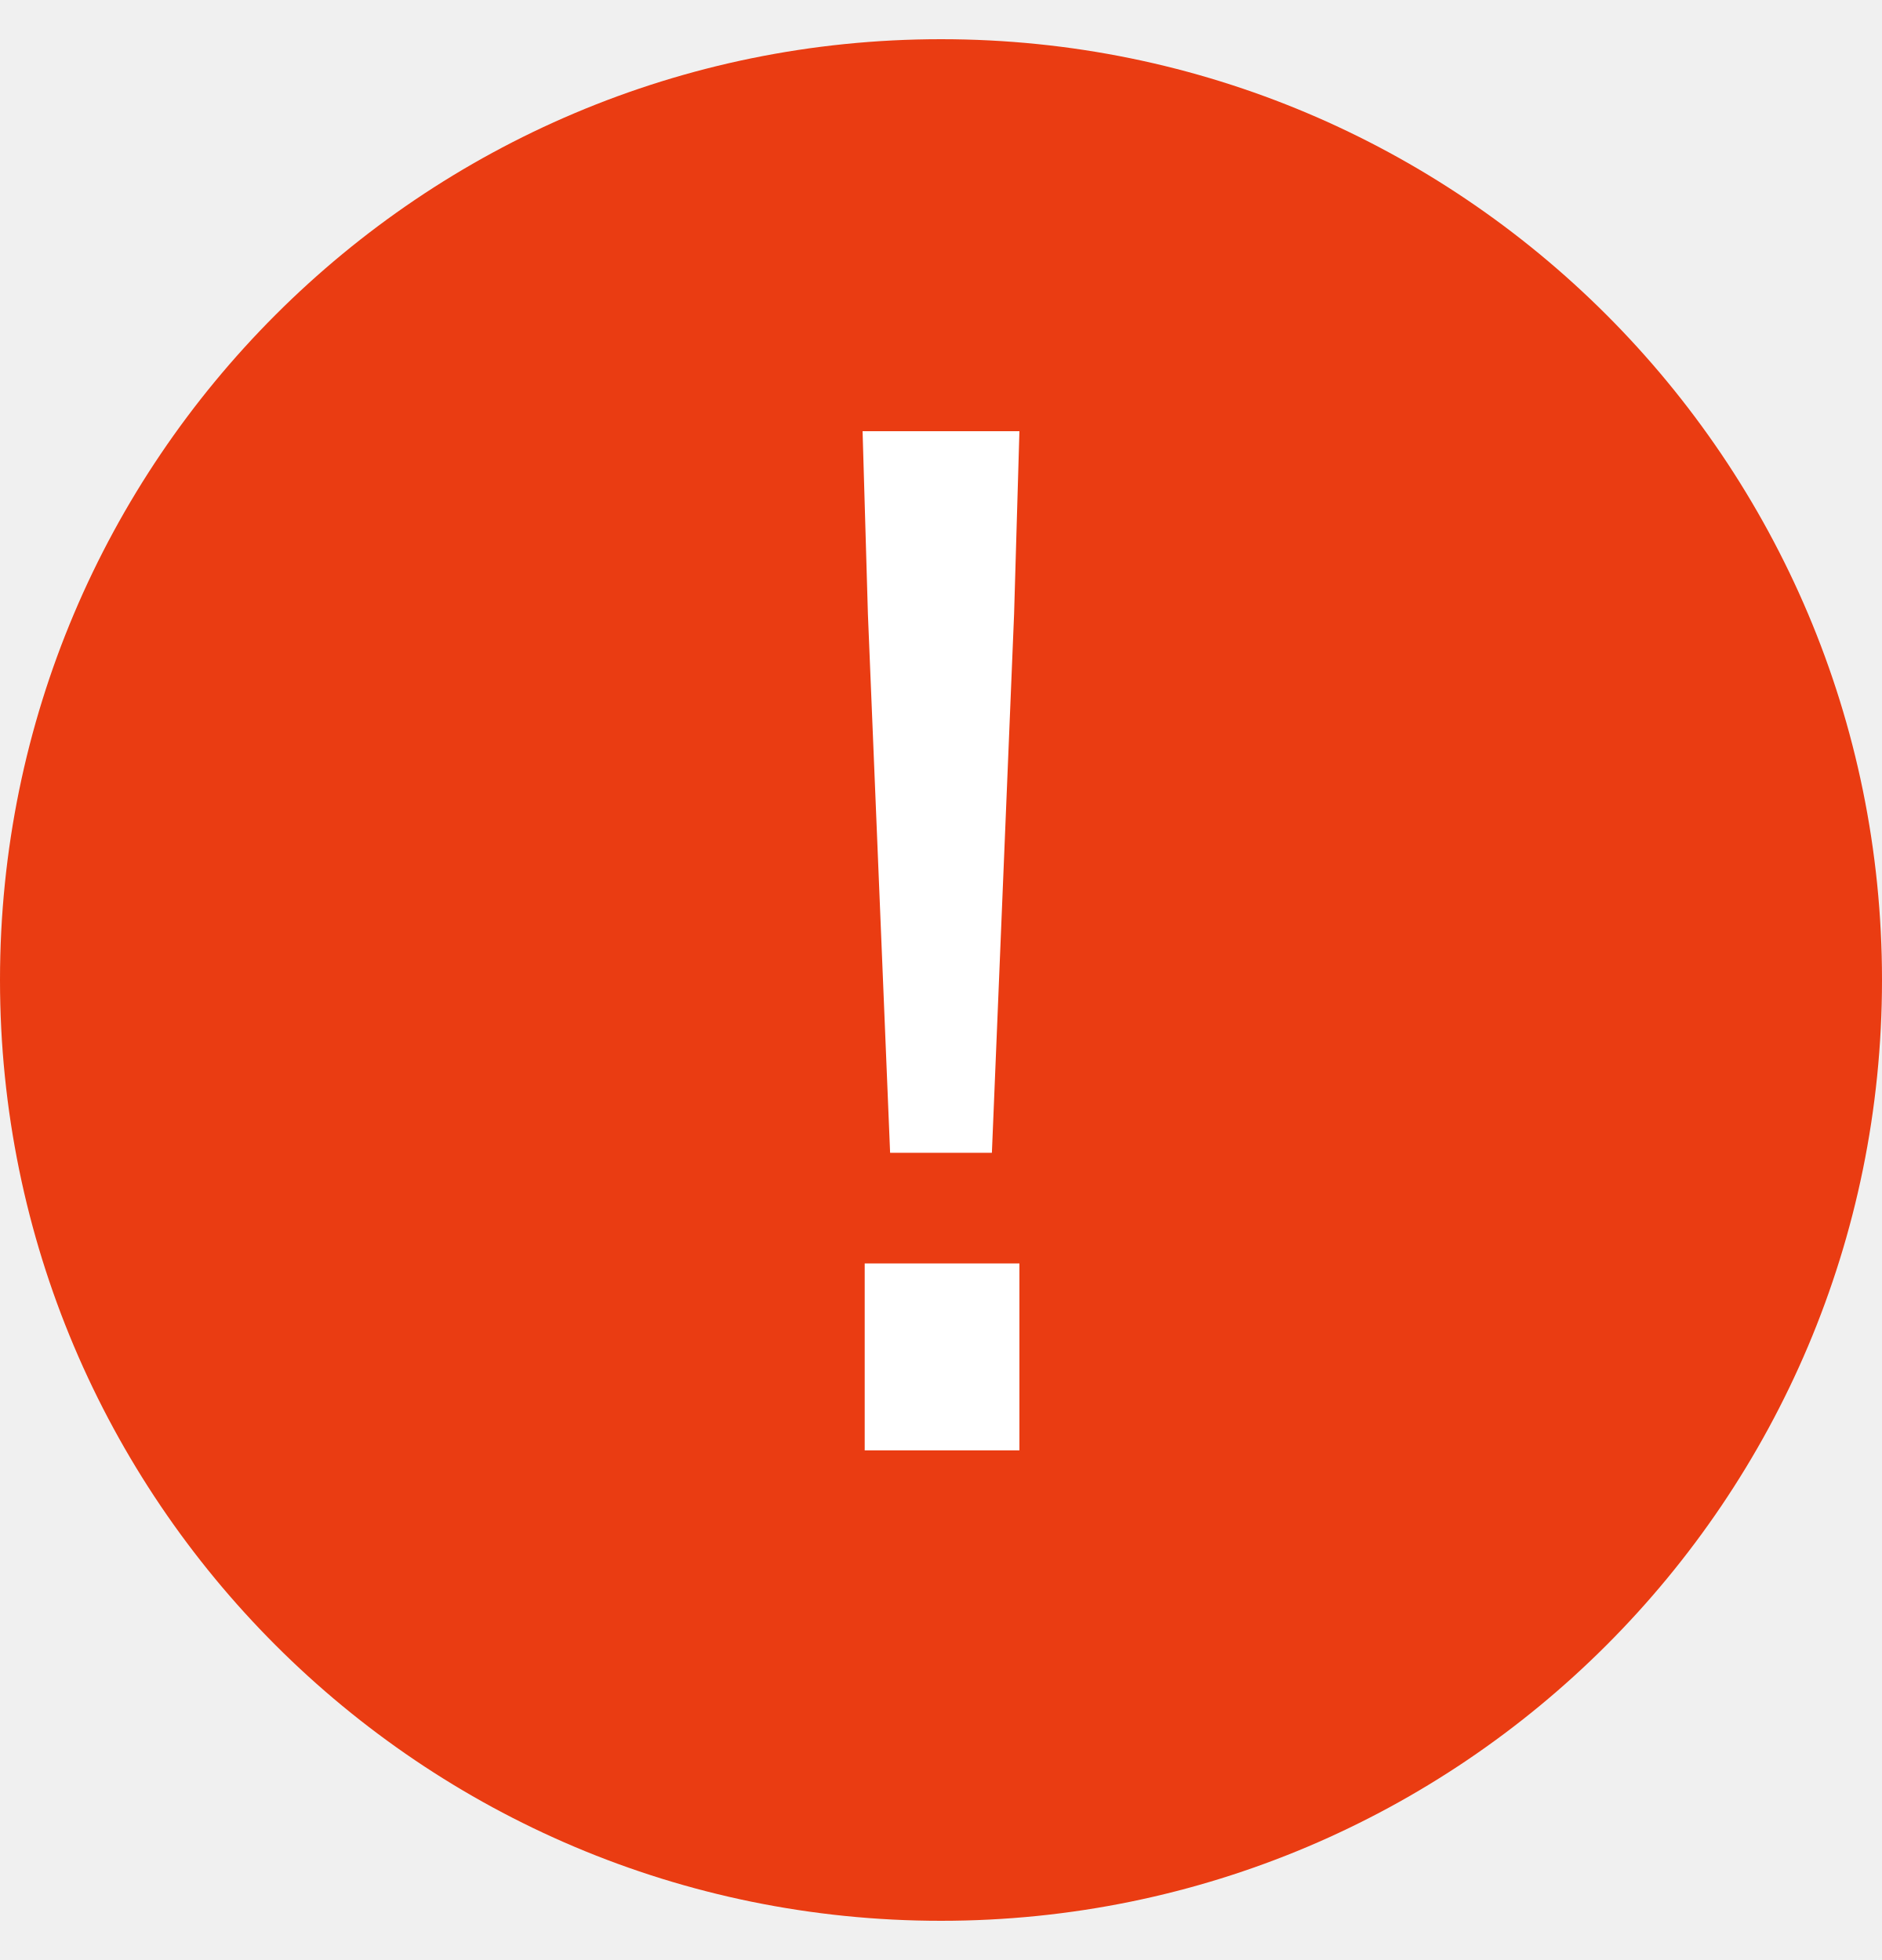
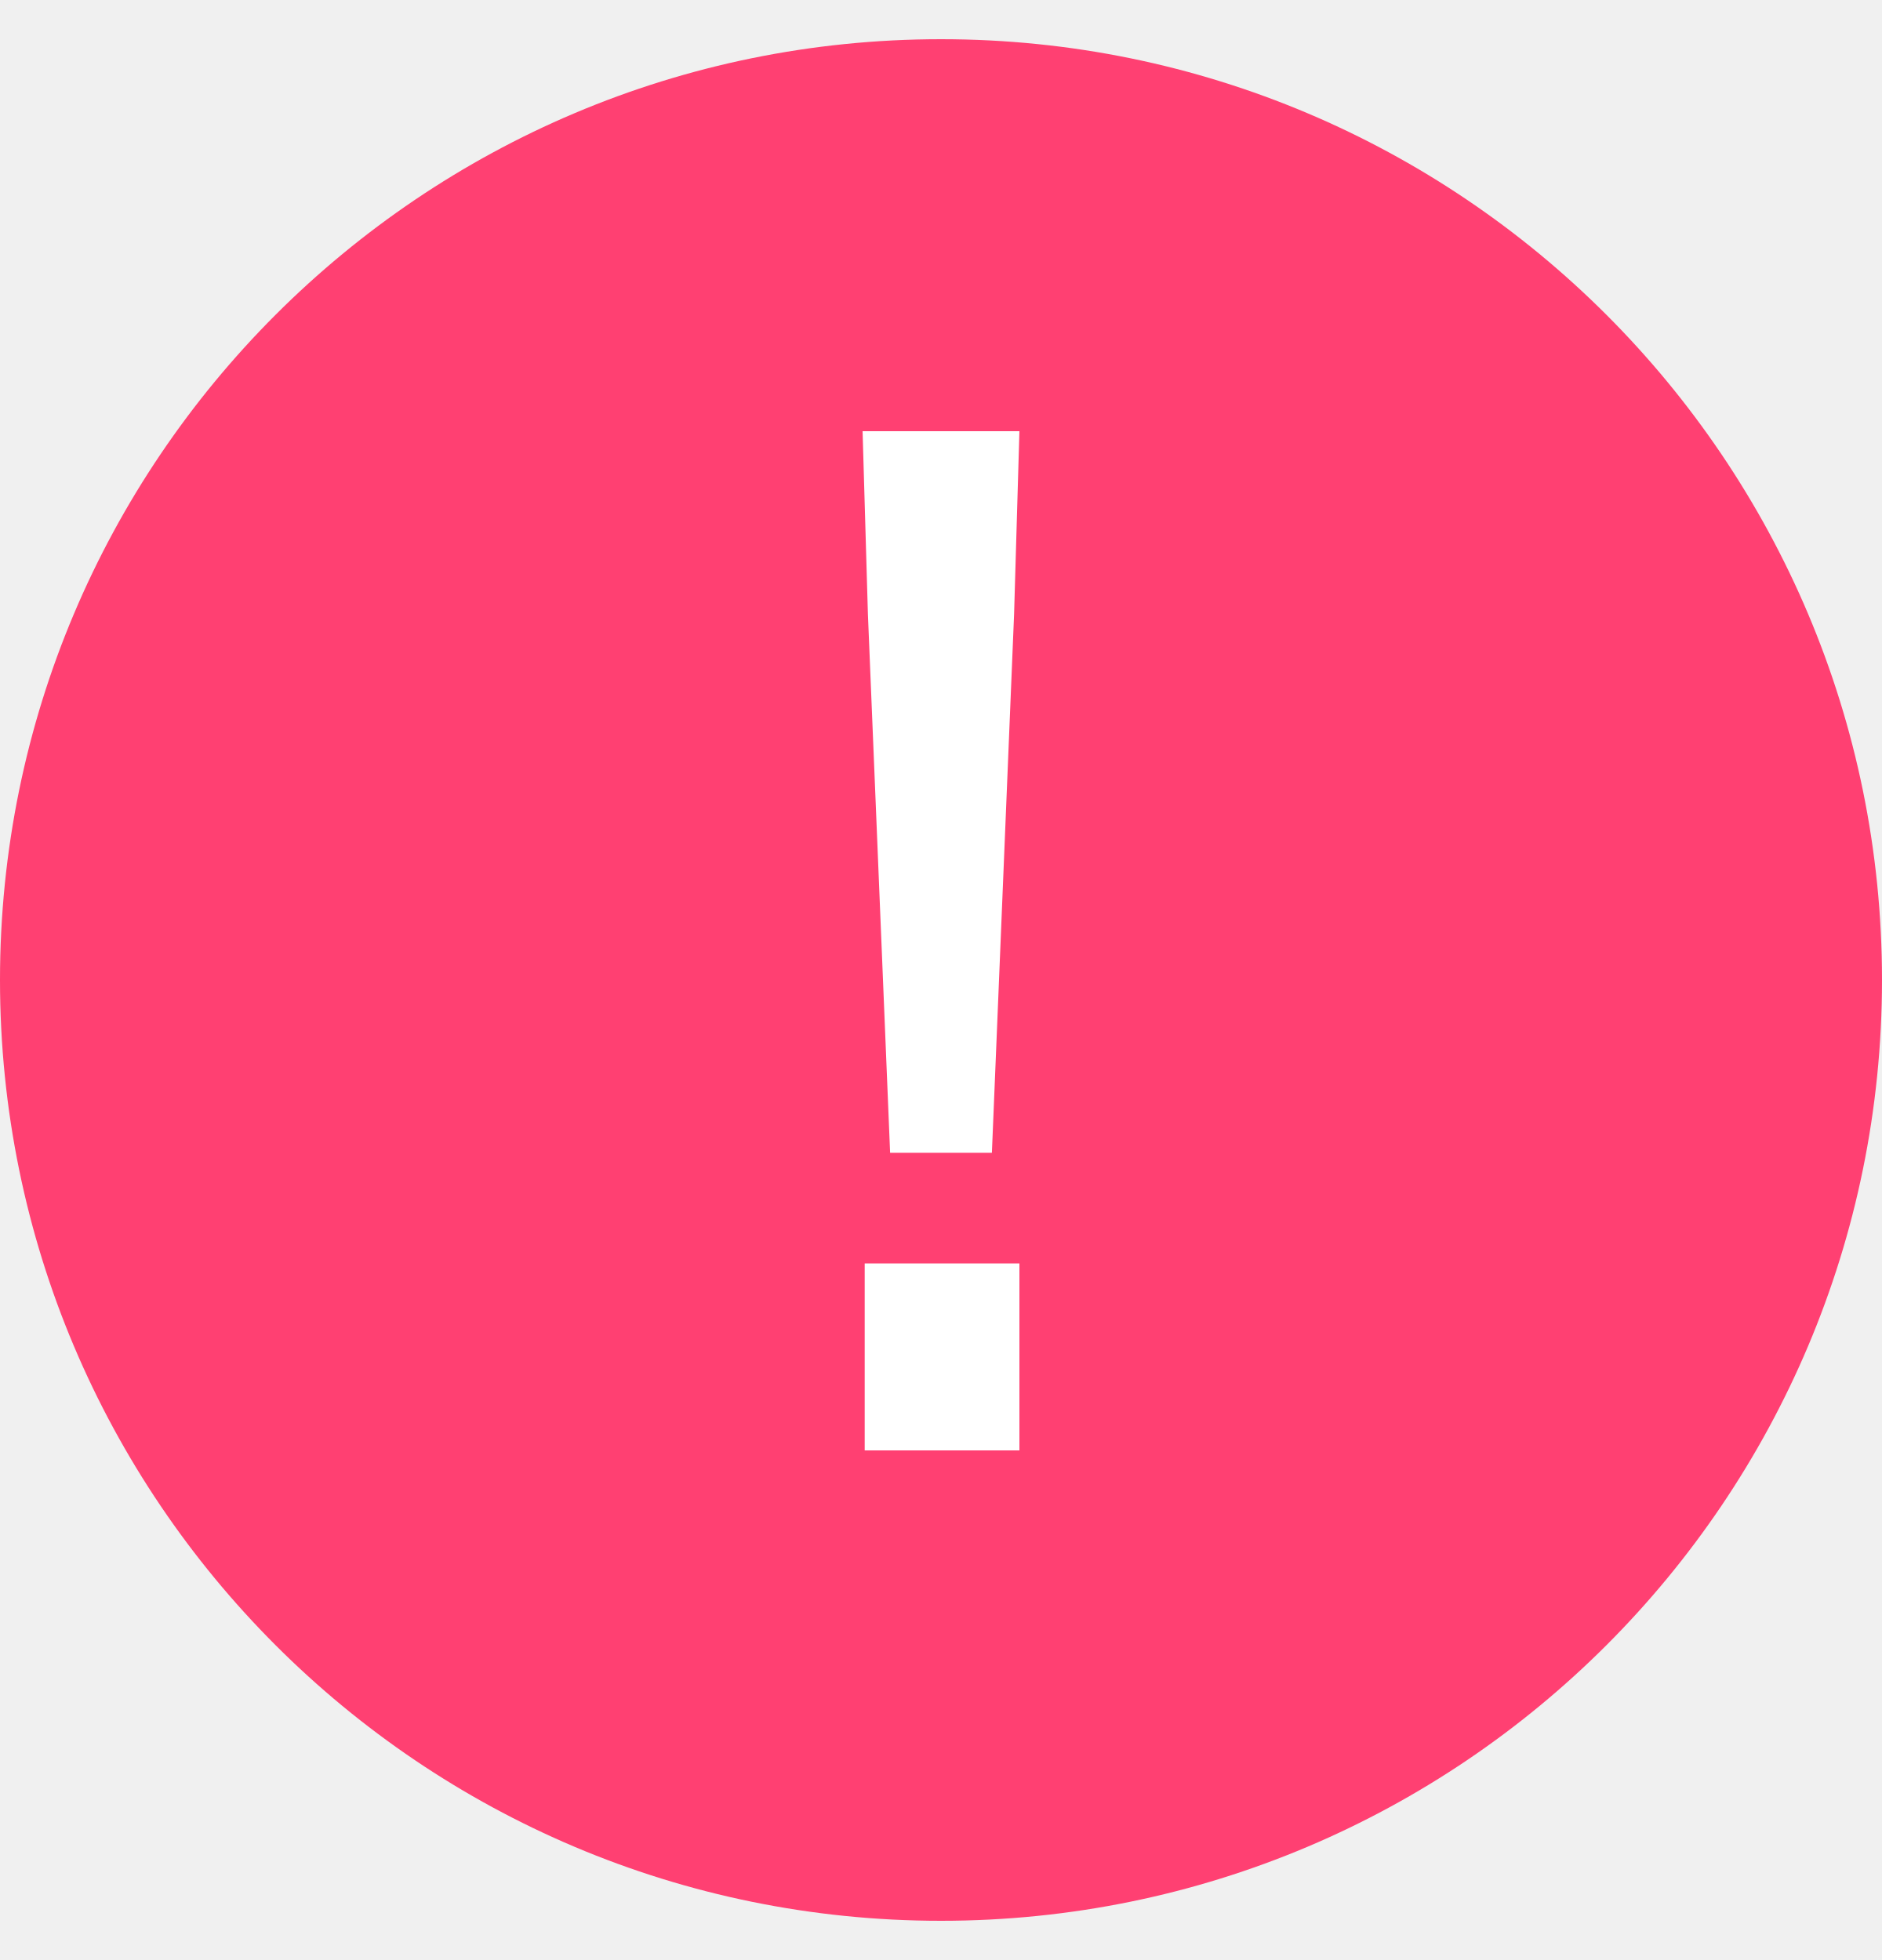
<svg xmlns="http://www.w3.org/2000/svg" width="24" height="25" viewBox="0 0 24 25" fill="none">
-   <circle cx="12" cy="12.5" r="12" fill="#EA3C12" />
+   <circle cx="12" cy="12.5" r="12" fill="#ff4072" />
  <path d="M12.649 14.704H11.351L11.068 7.835L11 5.5H13L12.932 7.835L12.649 14.704ZM13 18.5H11.027V16.115H13V18.5Z" fill="white" />
</svg>
